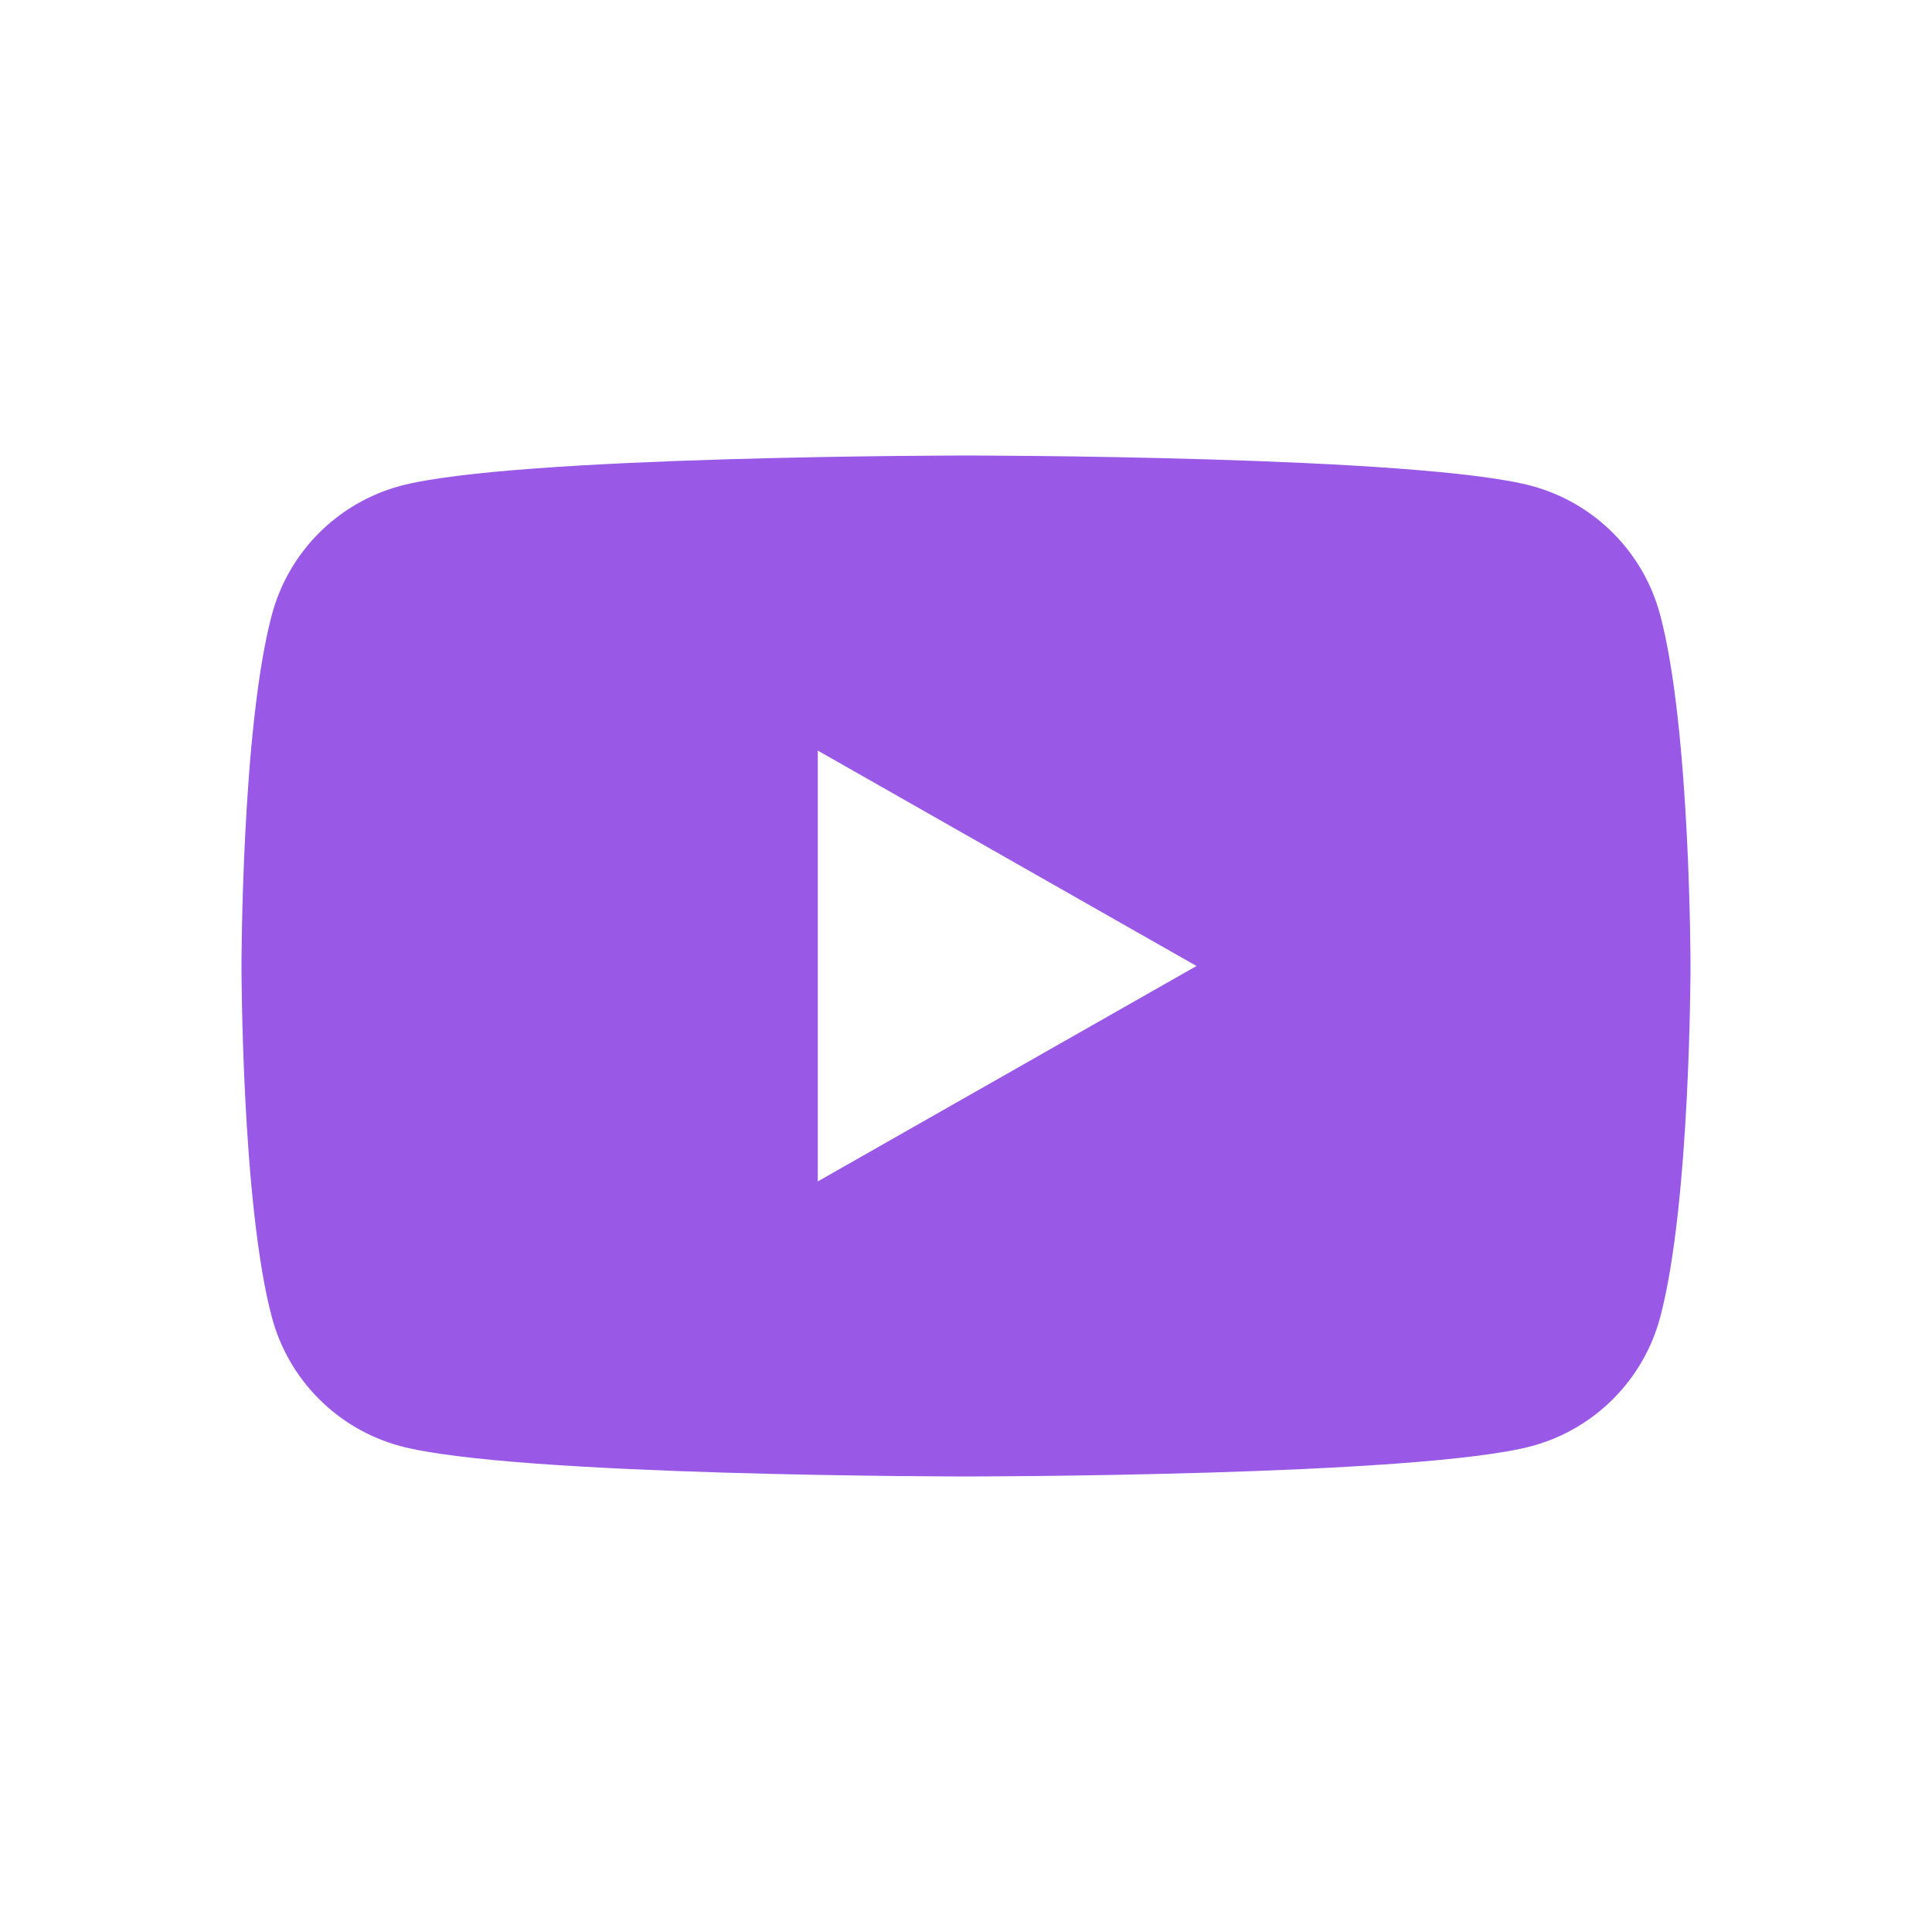
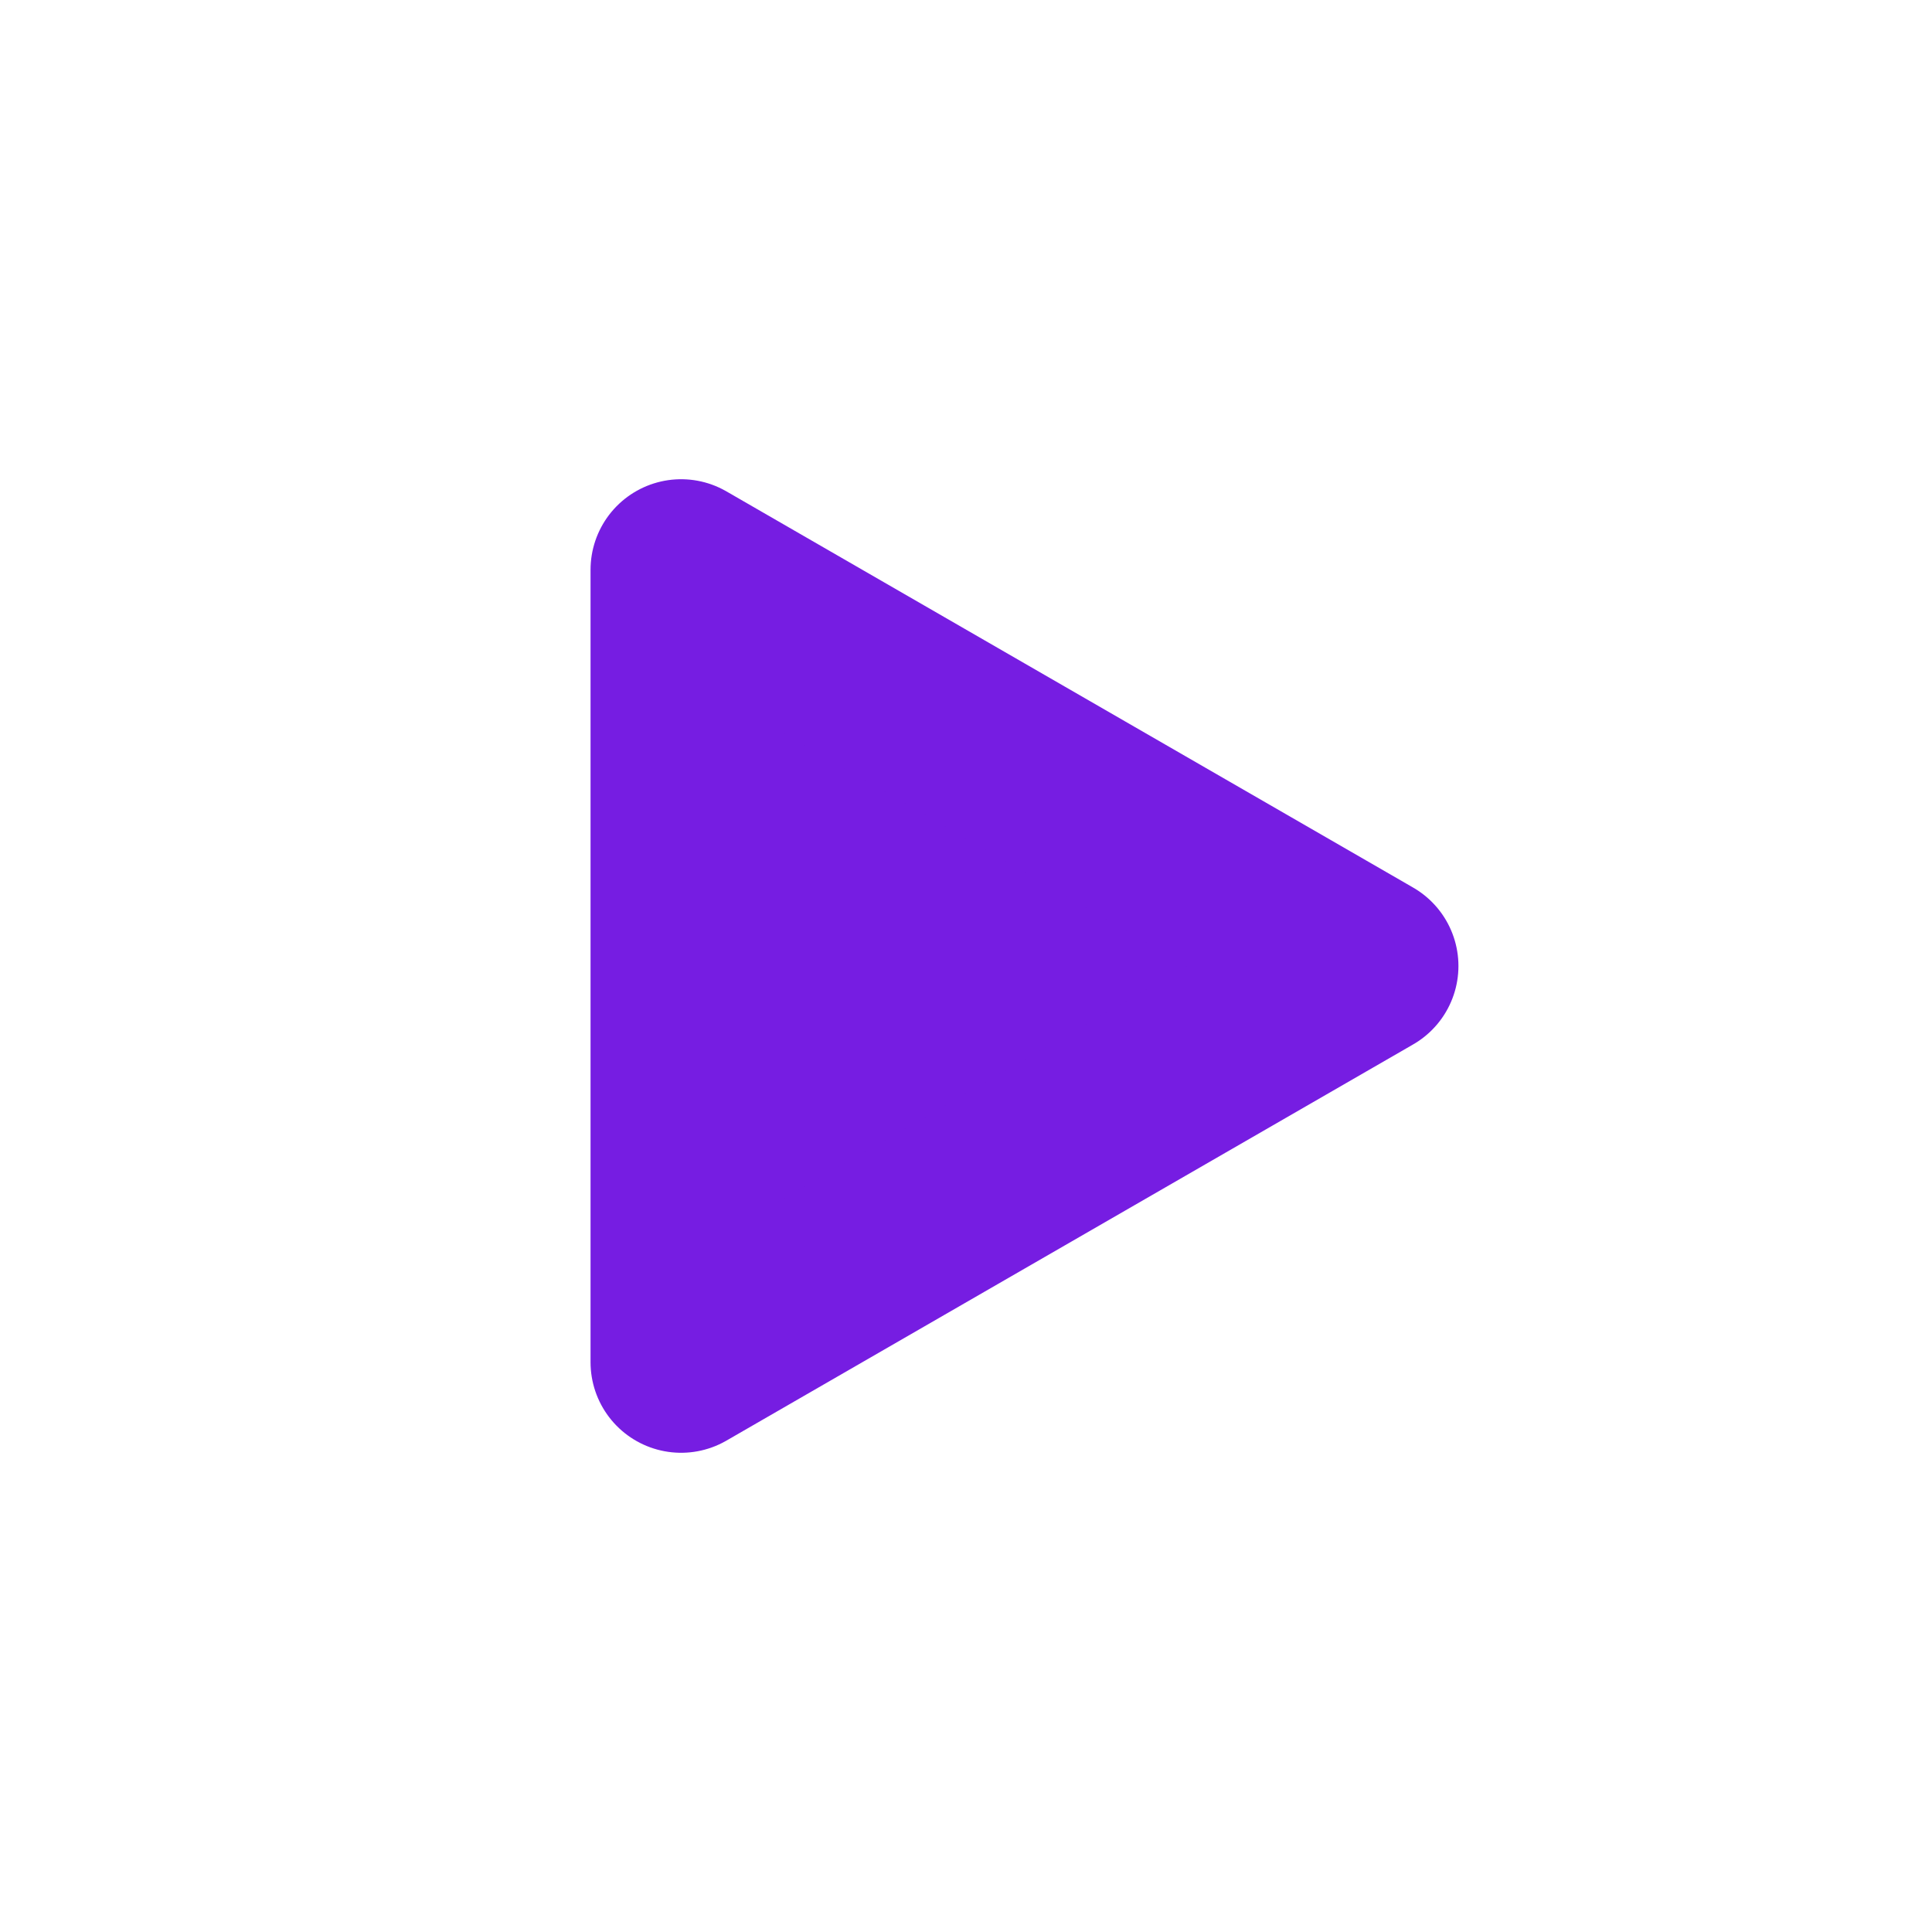
<svg xmlns="http://www.w3.org/2000/svg" width="1024" height="1024" viewBox="0 0 1024 1024">
-   <path transform="translate(128 128) scale(32)" fill-rule="evenodd" d="M23.498 6.186a3.016 3.016 0 0 0-2.122-2.136C19.505 3.545 12 3.545 12 3.545s-7.505 0-9.377.505A3.017 3.017 0 0 0 .502 6.186C0 8.07 0 12 0 12s0 3.93.502 5.814a3.016 3.016 0 0 0 2.122 2.136c1.871.505 9.376.505 9.376.505s7.505 0 9.377-.505a3.015 3.015 0 0 0 2.122-2.136C24 15.93 24 12 24 12s0-3.93-.502-5.814zM9.545 15.568V8.432L15.818 12l-6.273 3.568z" fill="#9959E6" />
+   <path d="M361 302 L361 722 L725 512 Z" fill="#761DE2" stroke="#761DE2" stroke-width="96" stroke-linejoin="round" />
</svg>
